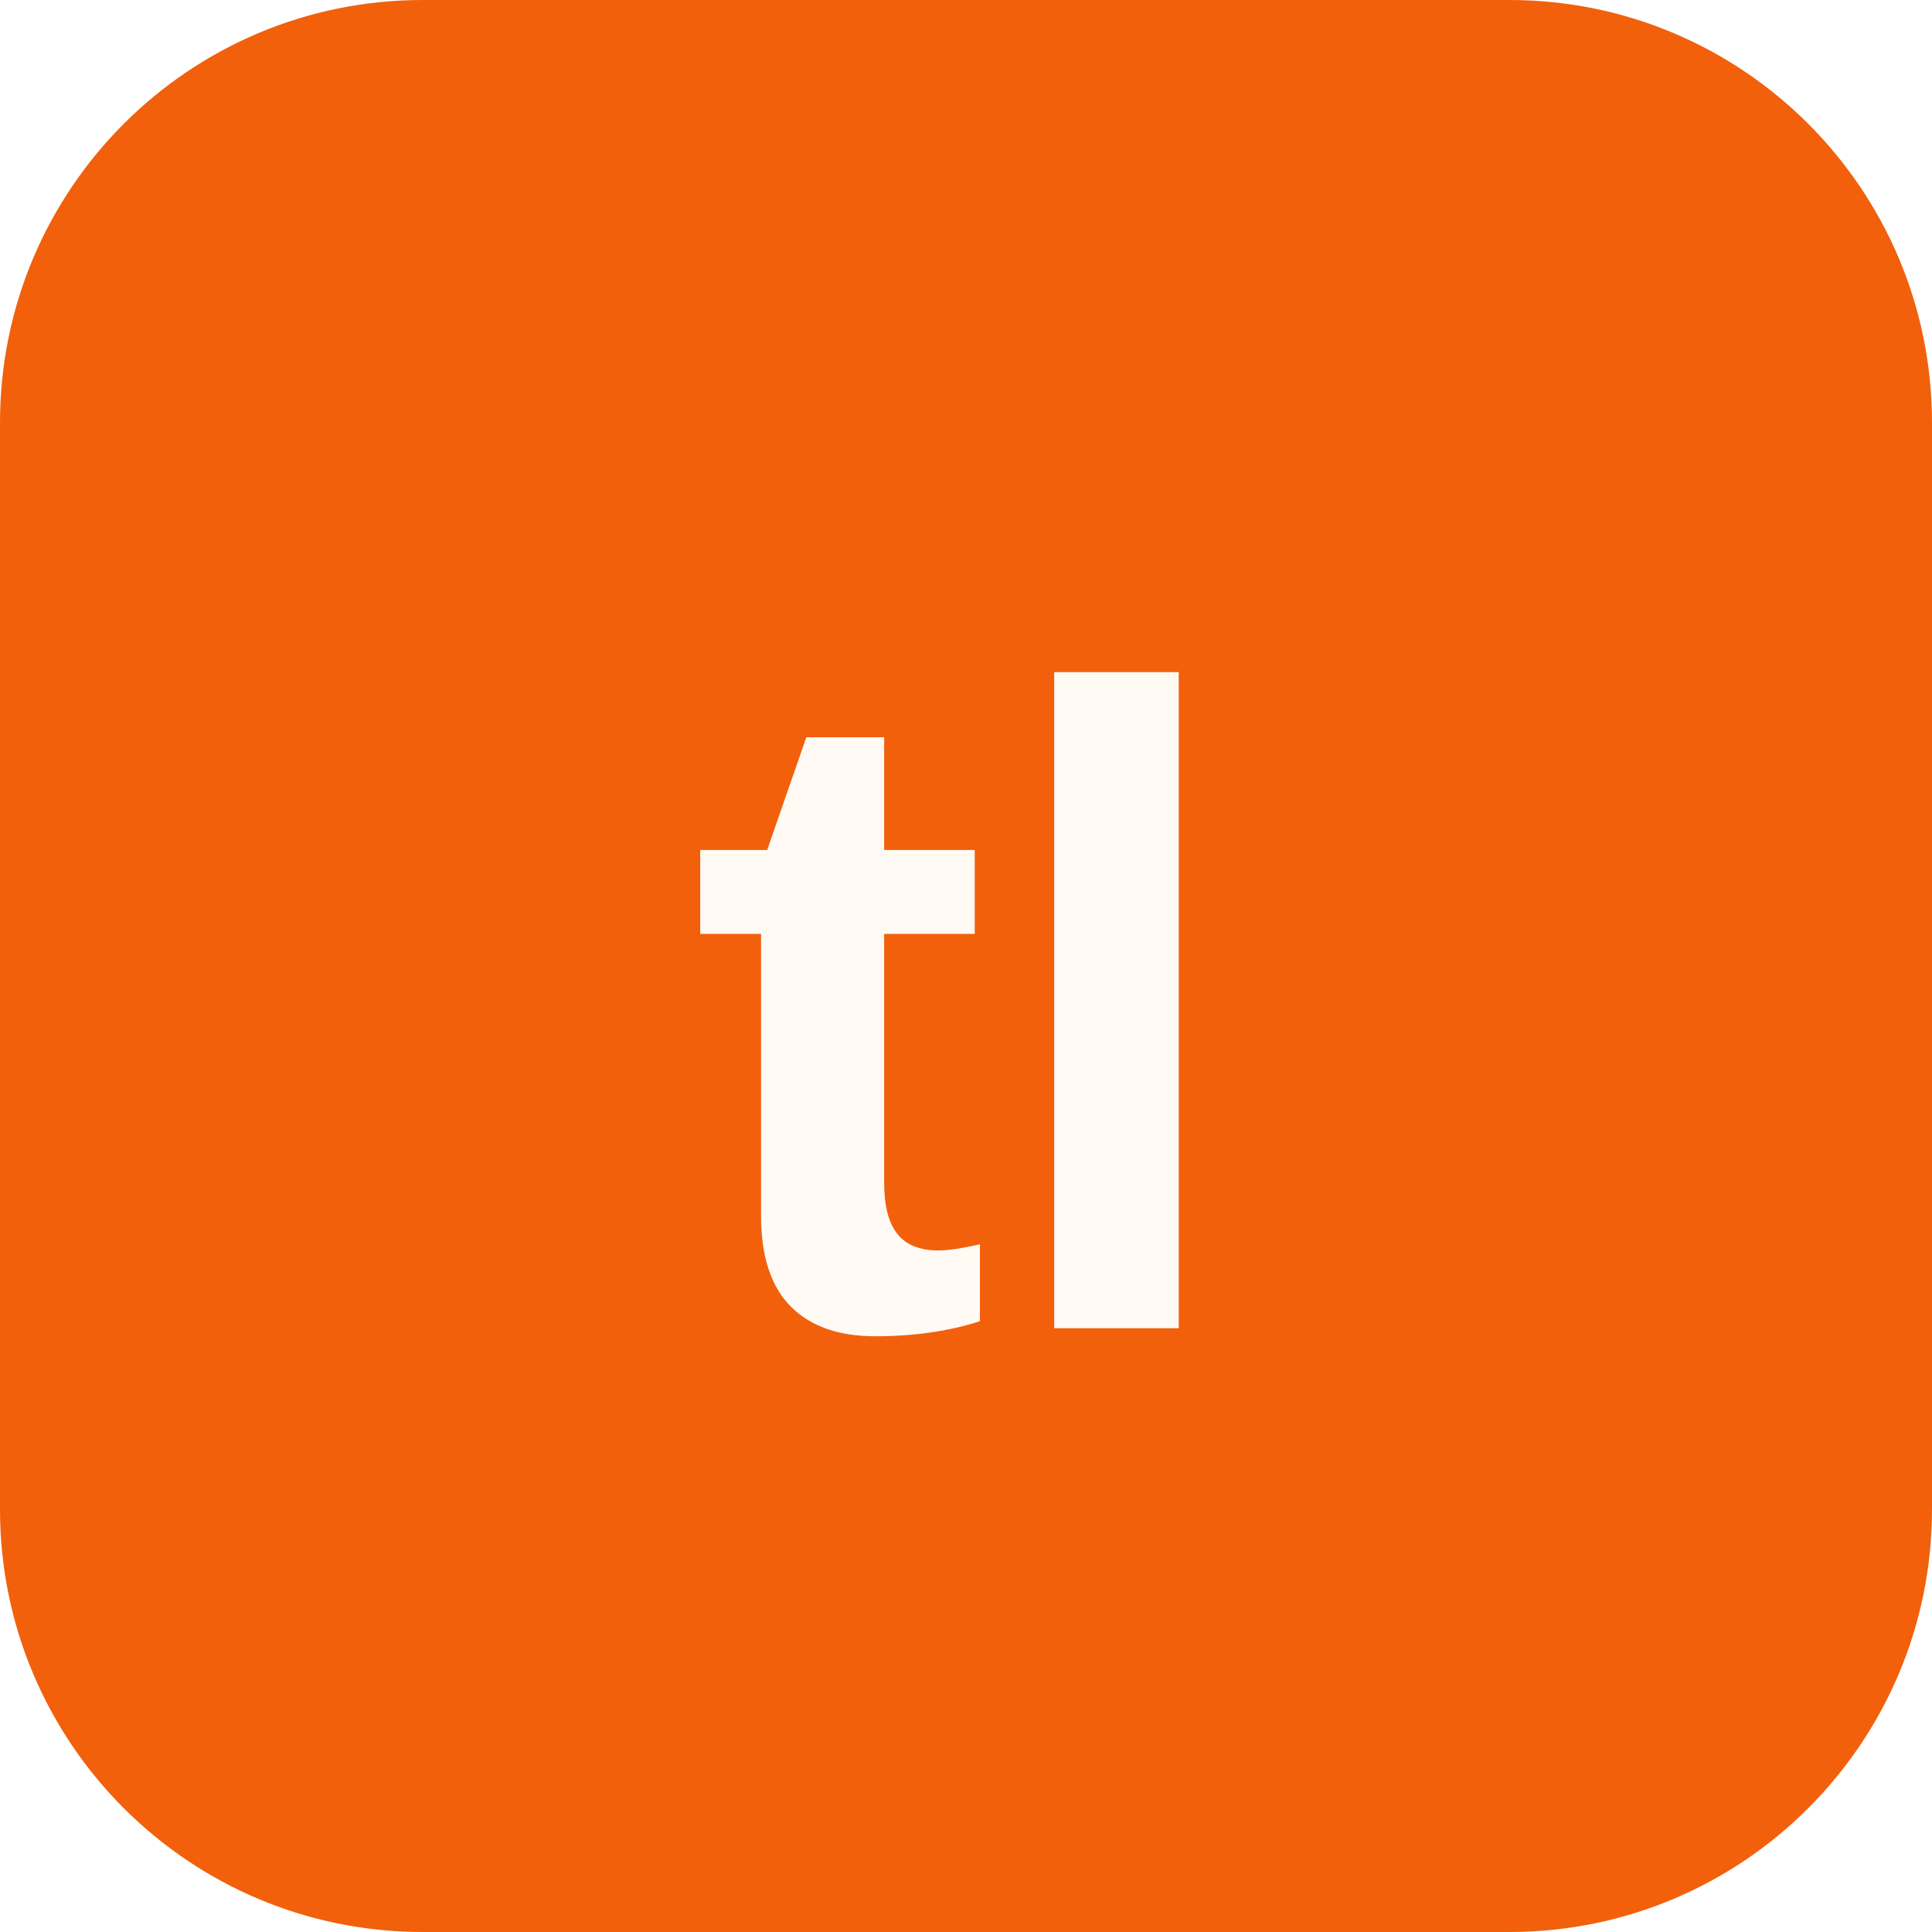
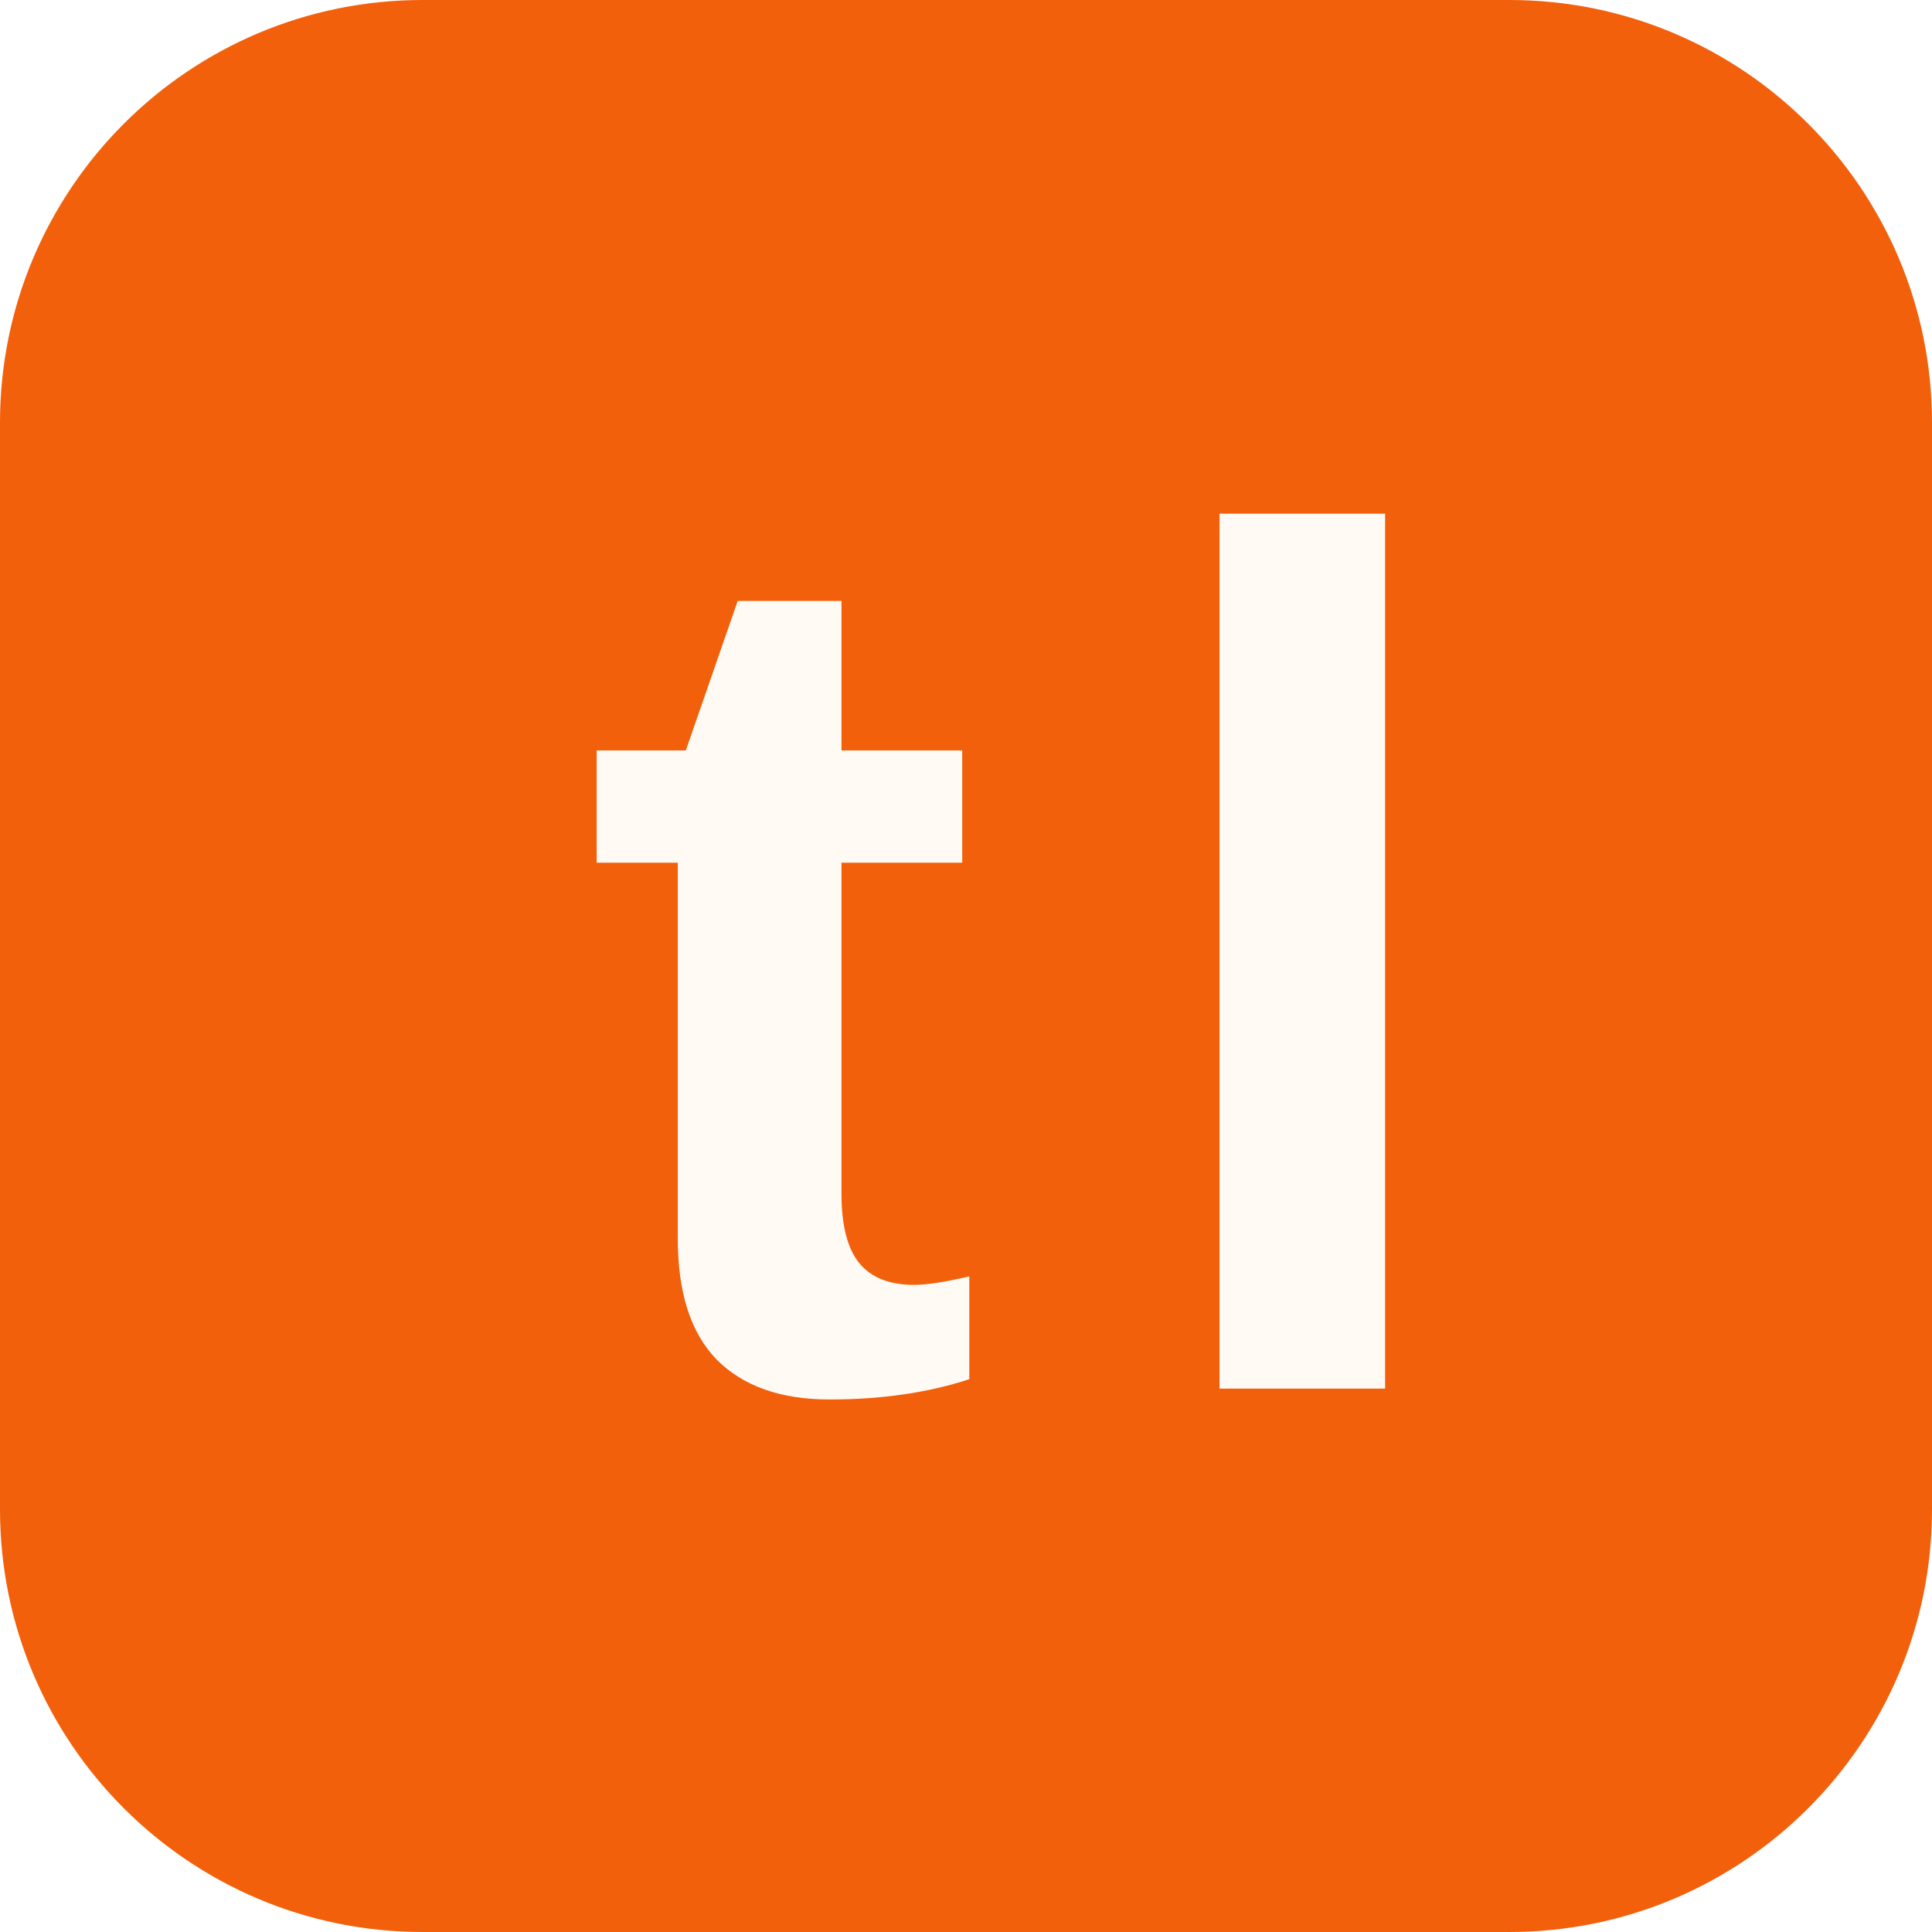
<svg xmlns="http://www.w3.org/2000/svg" viewBox="0 0 64 64">
  <rect width="64" height="64" rx="14" fill="#f2600c" />
-   <text x="32" y="44" text-anchor="middle" font-family="Poppins, Arial, sans-serif" font-size="30" font-weight="600" fill="#fffaf4">tl</text>
+   <text x="34" y="46" text-anchor="middle" font-family="Poppins, Arial, Helvetica, sans-serif" font-size="40" font-weight="700" letter-spacing="5" fill="#fffaf4">tl</text>
</svg>
